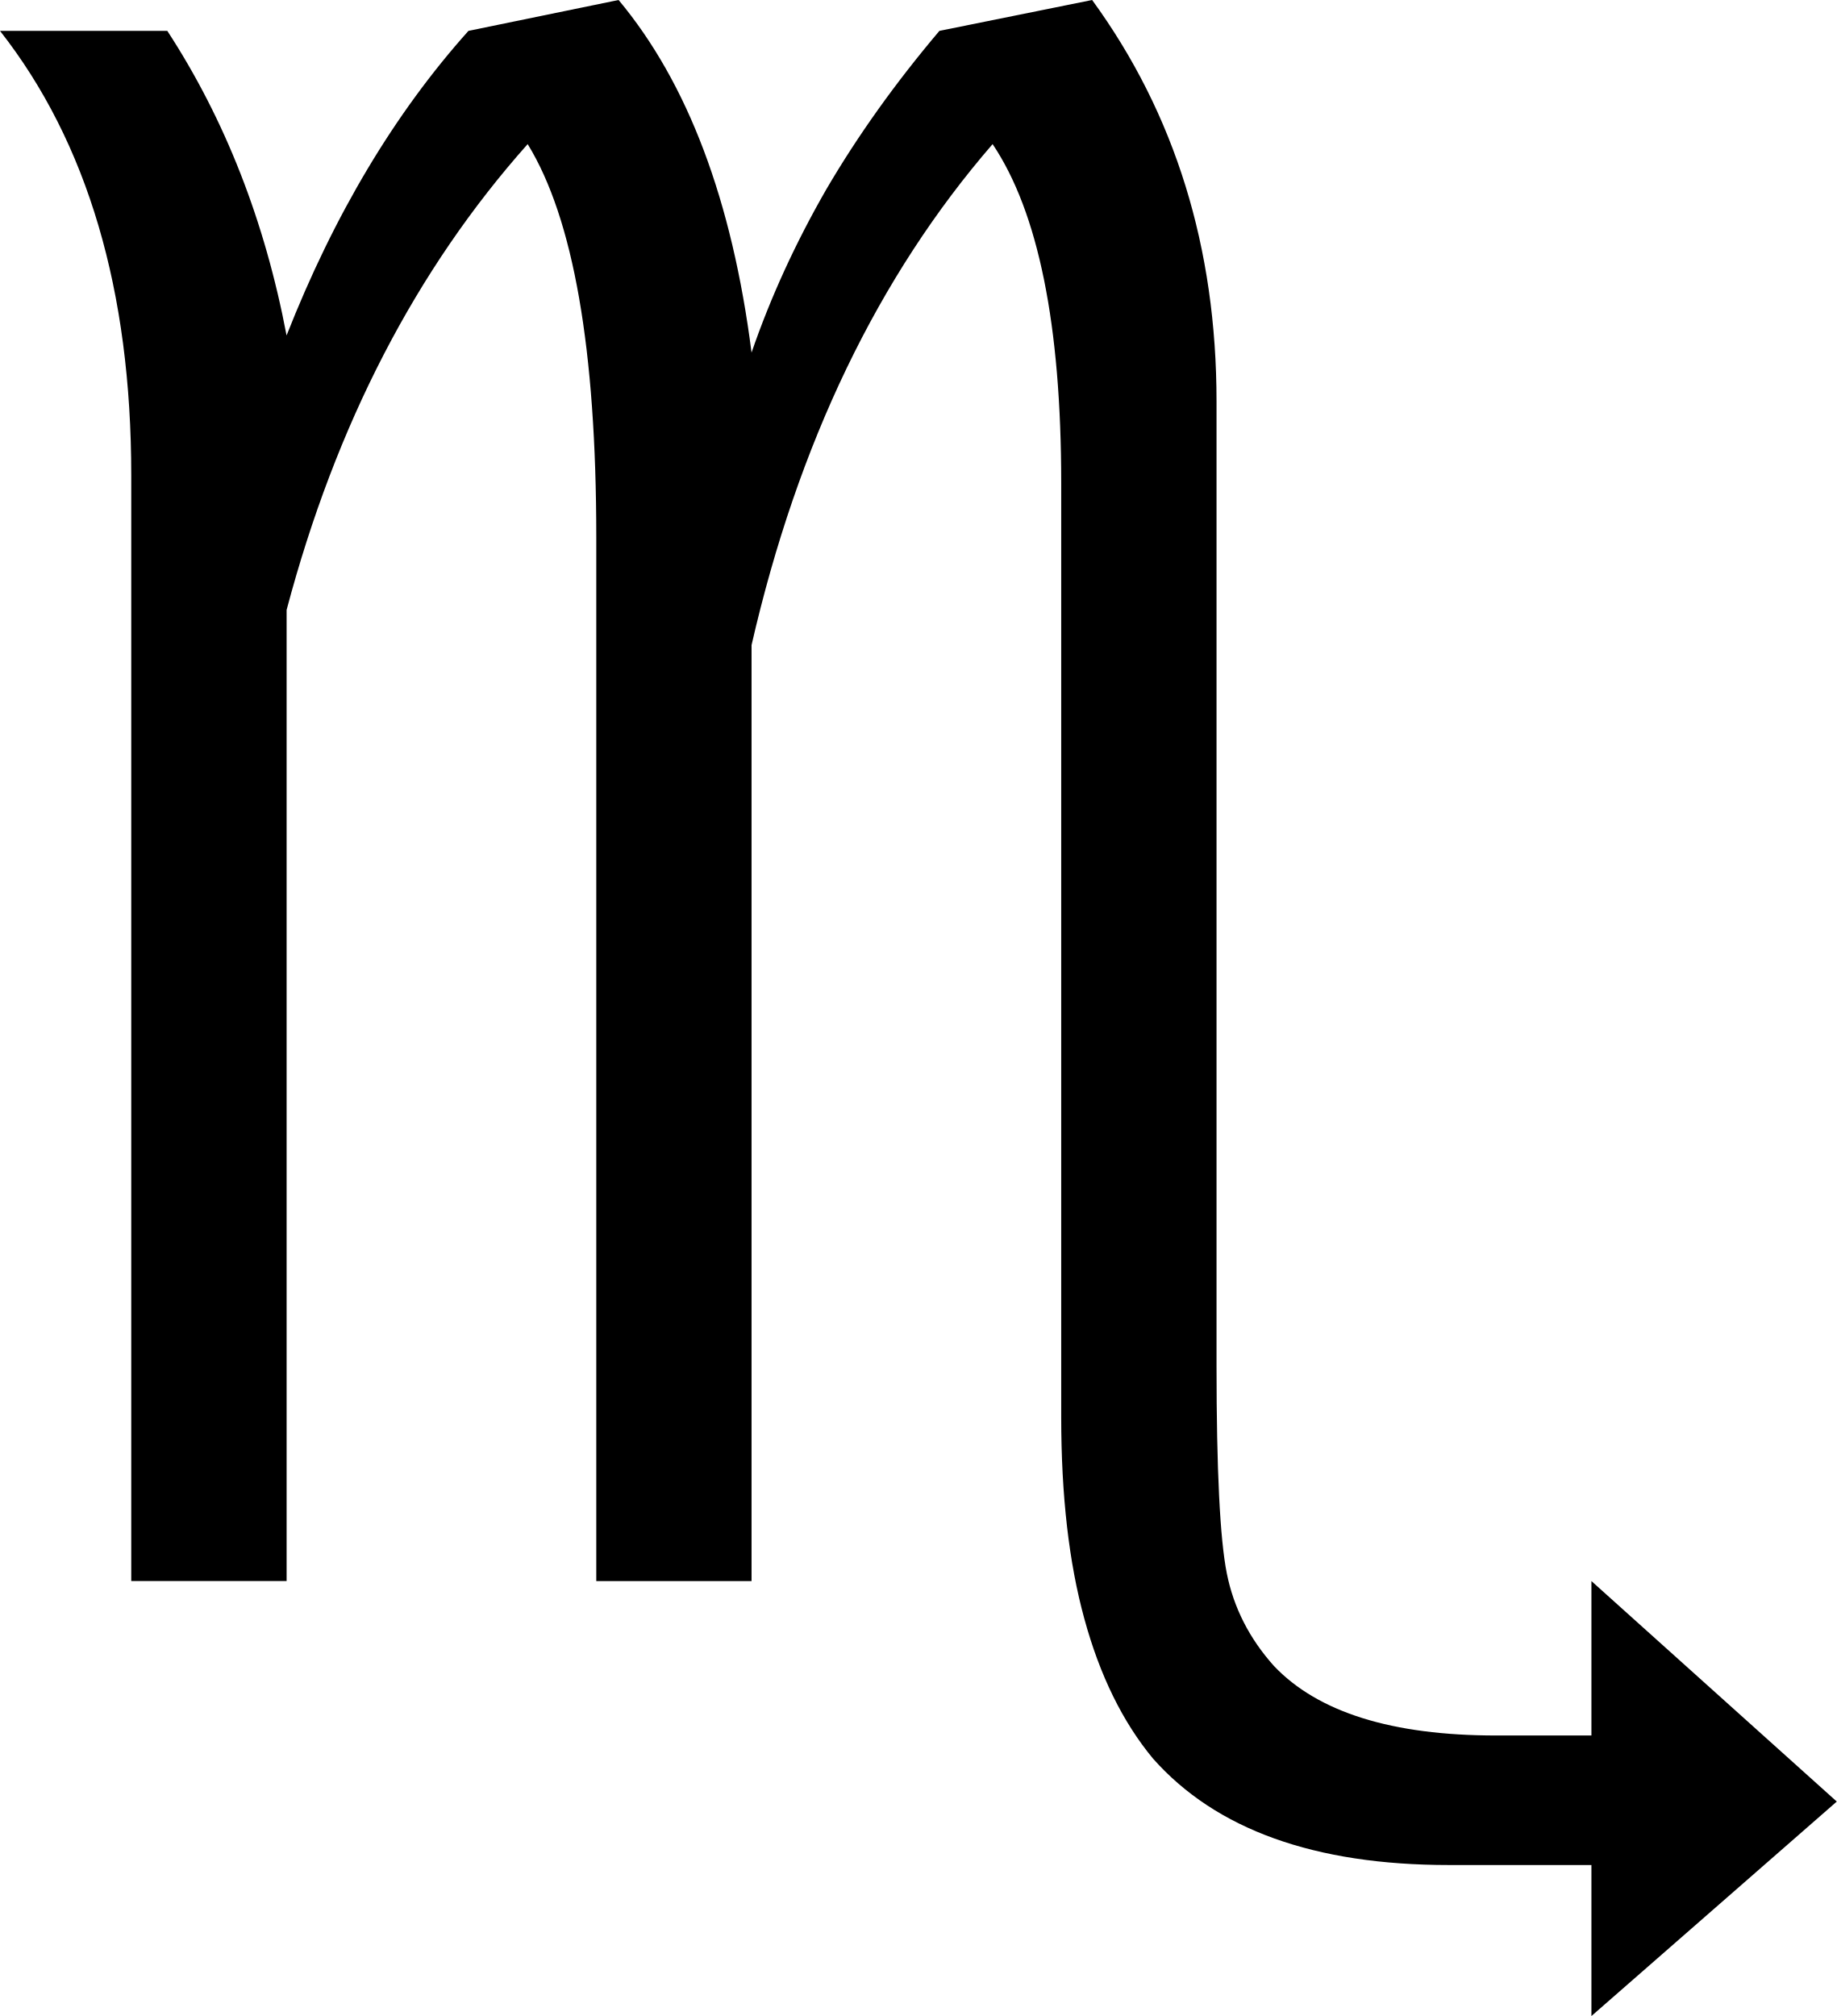
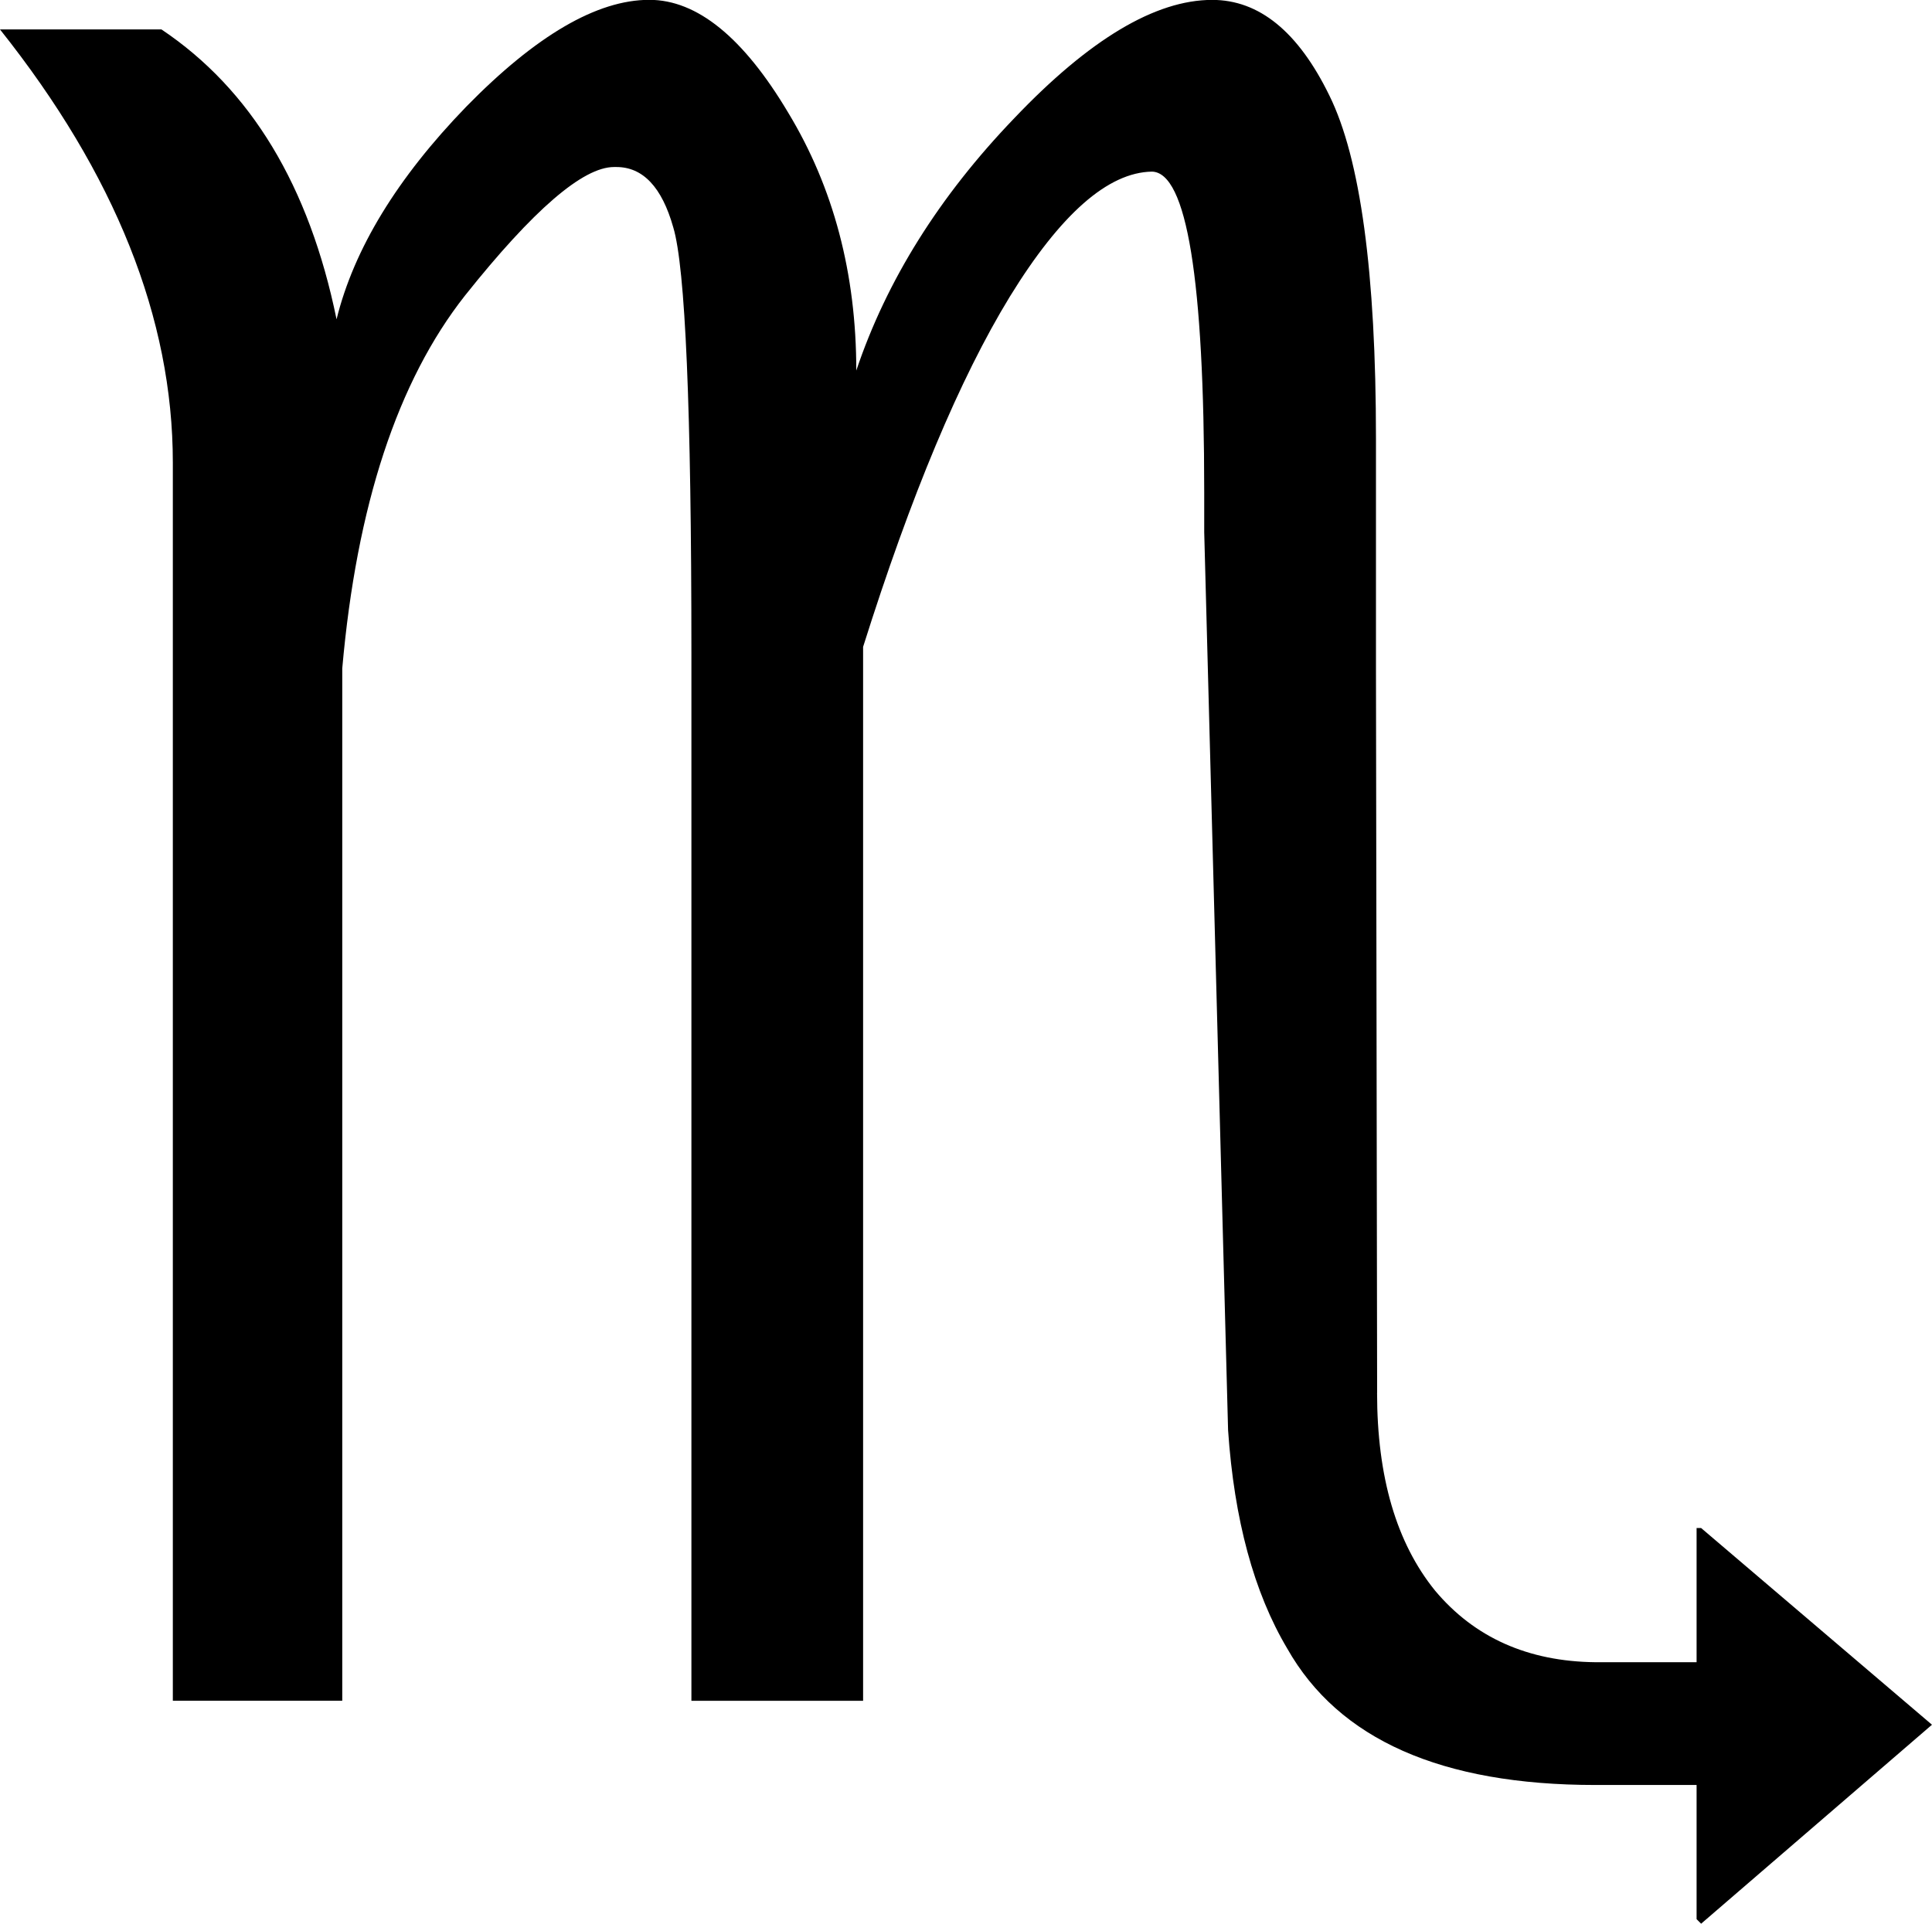
- <svg xmlns="http://www.w3.org/2000/svg" width="41.816" height="45.898" id="svg2" version="1.1">
+ <svg xmlns="http://www.w3.org/2000/svg" width="33.184" height="33.047" id="svg2" version="1.0">
  <defs id="defs4" />
-   <g id="layer1" transform="translate(-104.7904,-597.896)">
-     <g transform="translate(4.194199,642.2756)" style="font-size:40px;font-style:normal;font-variant:normal;font-weight:normal;font-stretch:normal;line-height:125%;letter-spacing:0px;word-spacing:0px;fill:#000000;fill-opacity:1;stroke:none;font-family:Placidus Symbols;-inkscape-font-specification:Placidus Symbols" id="text3055">
-       <g transform="translate(92.6344,-13.27569)" style="line-height:125%;fill:#000000;font-family:Placidus Symbols;-inkscape-font-specification:Placidus Symbols" id="text3237">
-         <path d="m 10.95,4.892 0,-25.176 c -7e-6,-4.206 -0.996,-7.578 -2.988,-10.117 l 3.809,0 c 1.315,2.018 2.22,4.329 2.715,6.934 1.081,-2.747 2.461,-5.059 4.141,-6.934 l 3.418,-0.703 c 1.576,1.888 2.585,4.564 3.027,8.027 0.43,-1.25 0.996,-2.487 1.699,-3.711 0.716,-1.224 1.575,-2.428 2.578,-3.613 l 3.477,-0.703 c 1.888,2.591 2.832,5.638 2.832,9.141 l 0,21.953 c -3.2e-5,2.37 0.078,3.945 0.234,4.727 0.156,0.781 0.514,1.484 1.074,2.109 1.003,1.055 2.689,1.582 5.059,1.582 l 2.168,0 0,-3.516 5.586,5.02 -5.586,4.883 0,-3.438 -3.242,0 c -3.06,-6e-6 -5.306,-0.807 -6.738,-2.422 C 33.522,8.102 33.001,7.041 32.649,5.752 32.298,4.476 32.122,2.946 32.122,1.162 l 0,-21.27 c -2.8e-5,-3.594 -0.521,-6.165 -1.562,-7.715 -2.604,3.008 -4.434,6.81 -5.488,11.406 l 0,21.309 -3.535,0 0,-23.77 c -1.7e-5,-4.271 -0.521,-7.253 -1.562,-8.945 -2.539,2.852 -4.369,6.387 -5.488,10.605 l 0,22.109 -3.535,0" id="path3242" />
-       </g>
+   <g id="layer1" transform="translate(-266.7325,-375.6365)">
+     <g transform="translate(258.5991,387.1767)" style="font-size:40px;font-style:normal;font-variant:normal;font-weight:normal;font-stretch:normal;line-height:125%;letter-spacing:0px;word-spacing:0px;fill:#000000;fill-opacity:1;stroke:none;font-family:Cantarell;-inkscape-font-specification:Cantarell" id="text2990">
+       <path d="m 31.786,12.386 c -2.5e-5,1.445 0.332,2.578 0.996,3.398 0.677,0.807 1.595,1.217 2.754,1.23 l 1.738,0 0,-2.305 0.078,0 3.965,3.379 -3.965,3.418 -0.078,-0.078 0,-2.305 -1.738,0 c -2.643,-1e-6 -4.408,-0.781 -5.293,-2.344 -0.573,-0.964 -0.911,-2.214 -1.016,-3.75 L 28.817,-2.4 c -2.2e-5,-0.234 -2.2e-5,-0.462 0,-0.684 -2.2e-5,-3.659 -0.3,-5.495 -0.898,-5.508 -0.755,0.013 -1.569,0.729 -2.441,2.148 -0.859,1.406 -1.699,3.411 -2.52,6.016 l 0,18.105 -2.949,0 0,-18.008 c -1.3e-5,-4.18 -0.104,-6.615 -0.312,-7.305 -0.195,-0.69 -0.521,-1.035 -0.977,-1.035 l -0.02,0 -0.02,0 c -0.534,2.63e-5 -1.387,0.736 -2.559,2.207 -1.159,1.471 -1.862,3.607 -2.109,6.406 l 0,17.734 -2.91,0 0,-21.27 c -4e-6,-2.474 -0.99,-4.954 -2.969,-7.441 l 2.773,0 c 1.536,1.029 2.539,2.689 3.008,4.98 0.299,-1.211 1.042,-2.428 2.227,-3.652 1.198,-1.224 2.246,-1.836 3.145,-1.836 0.82,2.9e-5 1.615,0.645 2.383,1.934 0.781,1.289 1.172,2.767 1.172,4.434 0.521,-1.549 1.426,-2.995 2.715,-4.336 1.289,-1.354 2.422,-2.031 3.398,-2.031 0.807,2.9e-5 1.478,0.547 2.012,1.641 0.534,1.081 0.801,3.047 0.801,5.898 l 0,3.945 0.02,12.422 0,0.02" style="font-family:Cantarell;-inkscape-font-specification:Cantarell" id="path3814" />
    </g>
  </g>
</svg>
